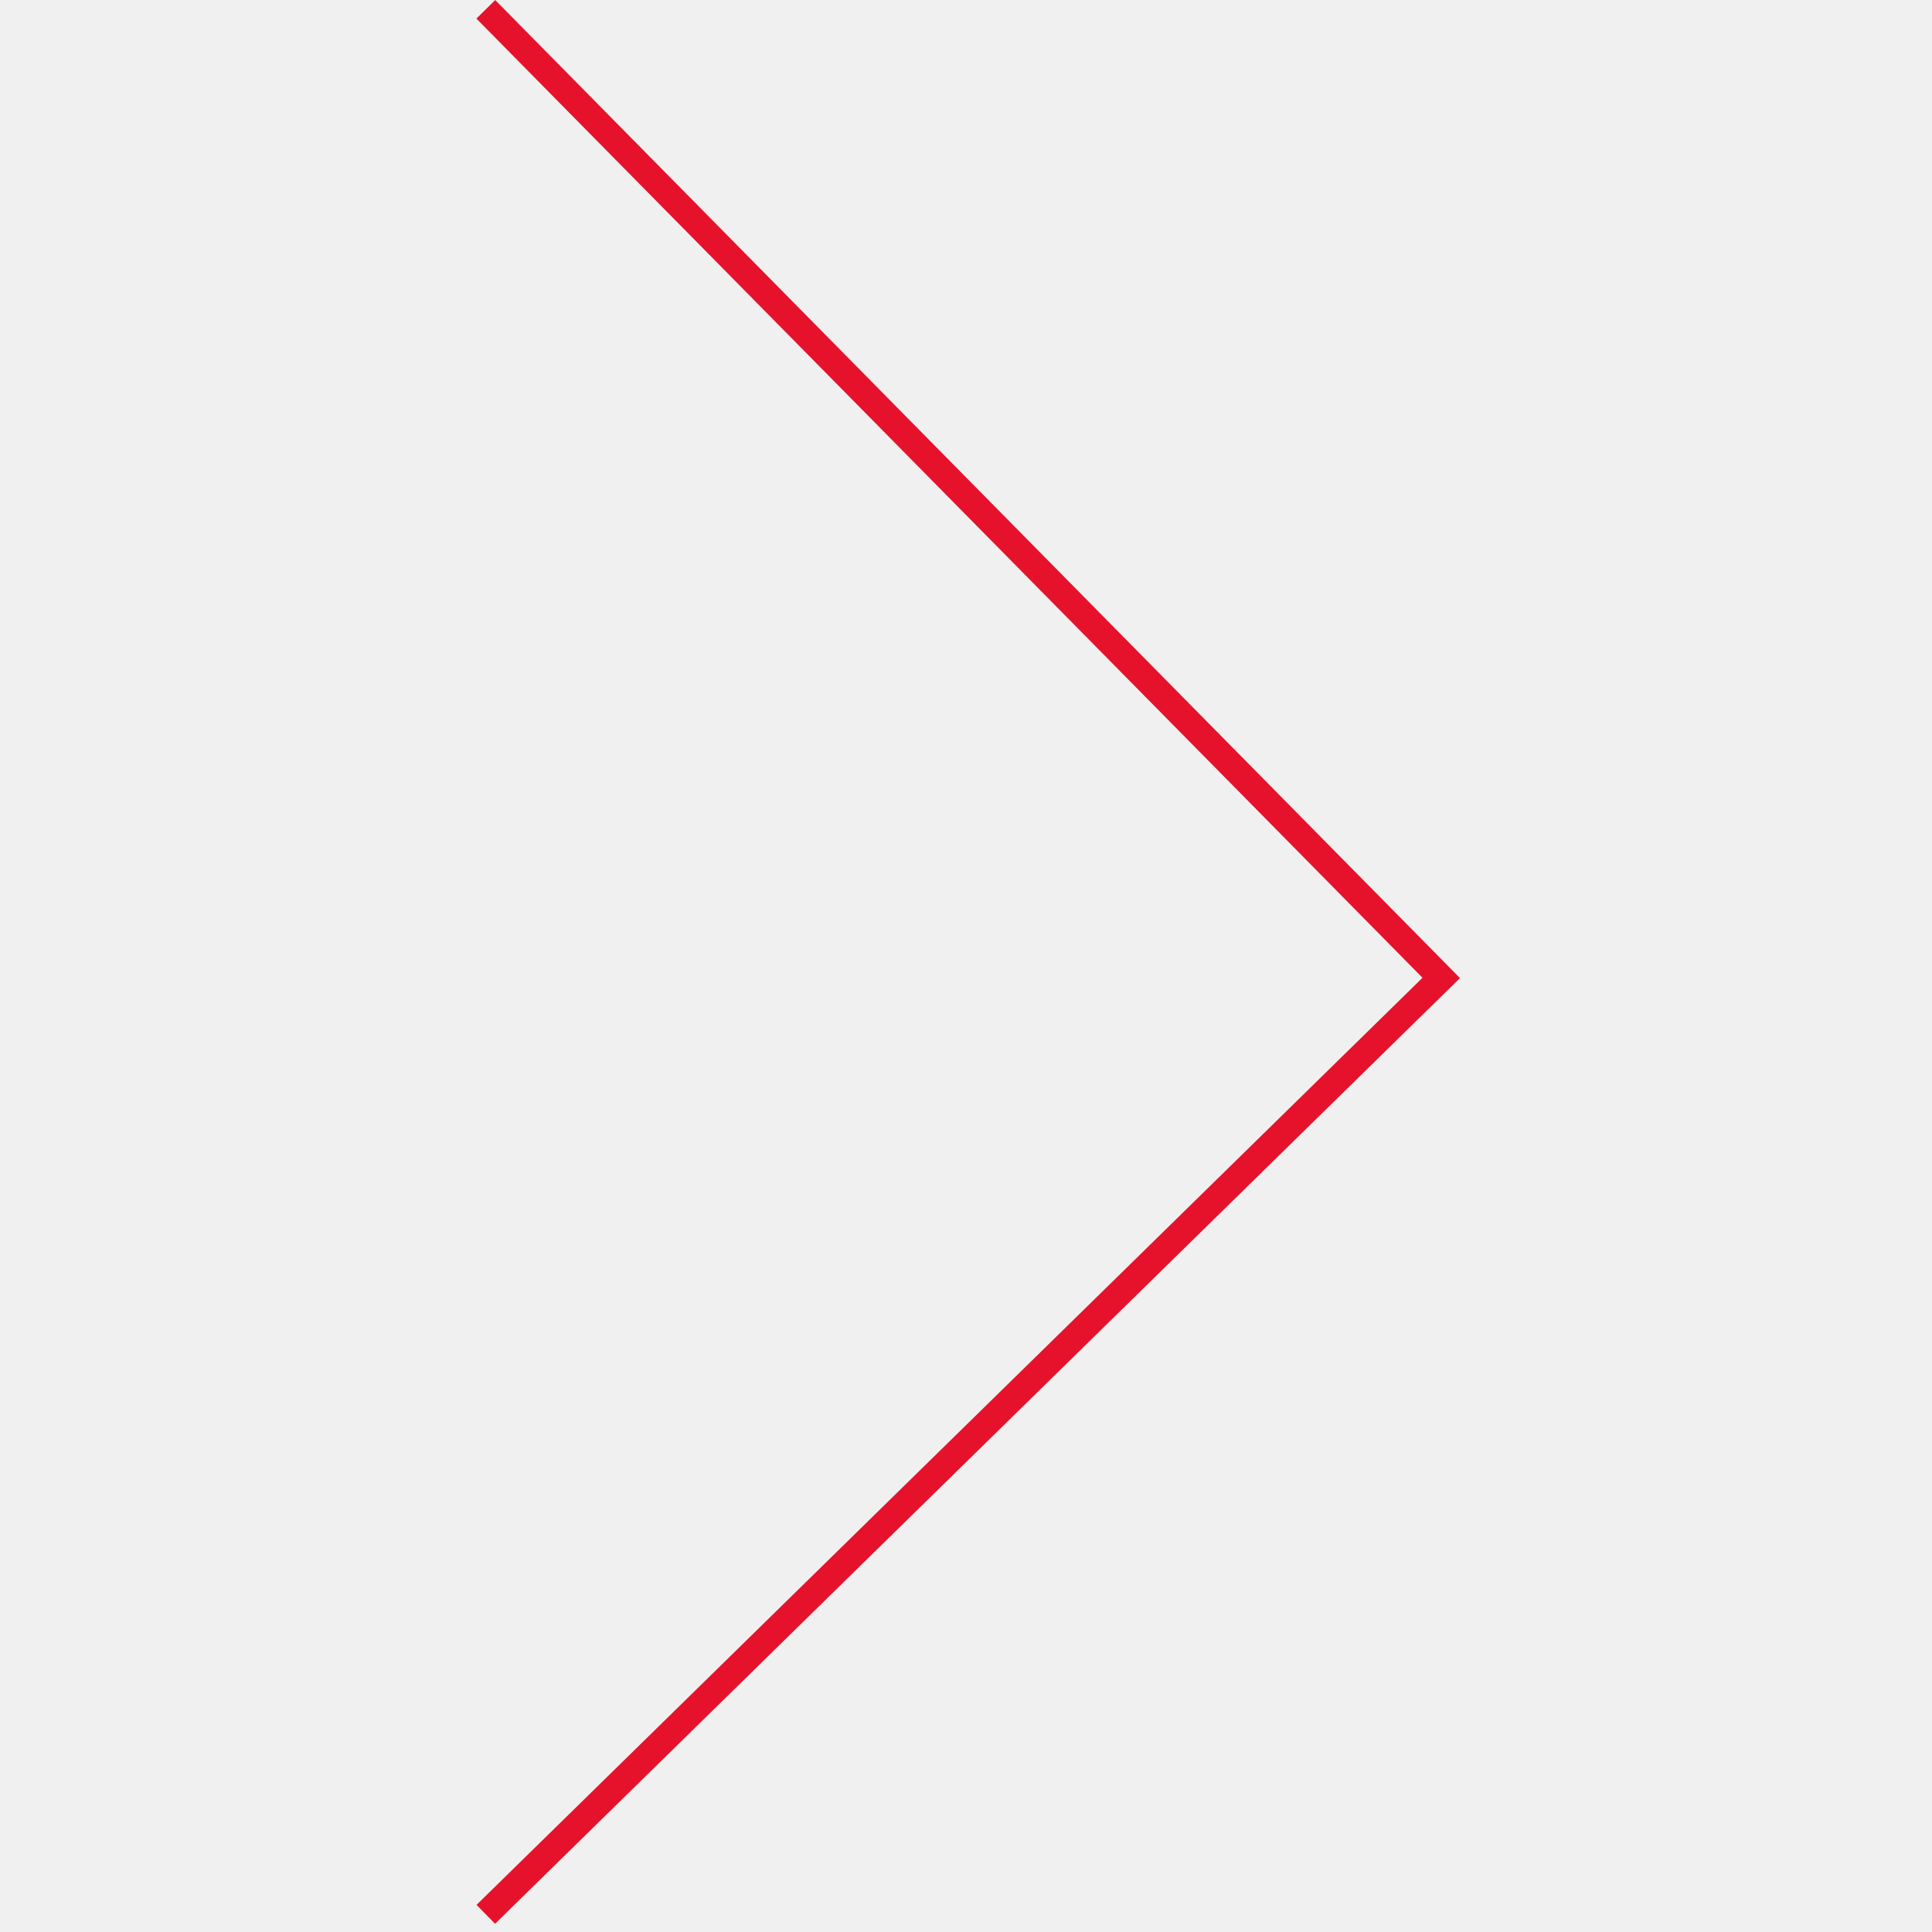
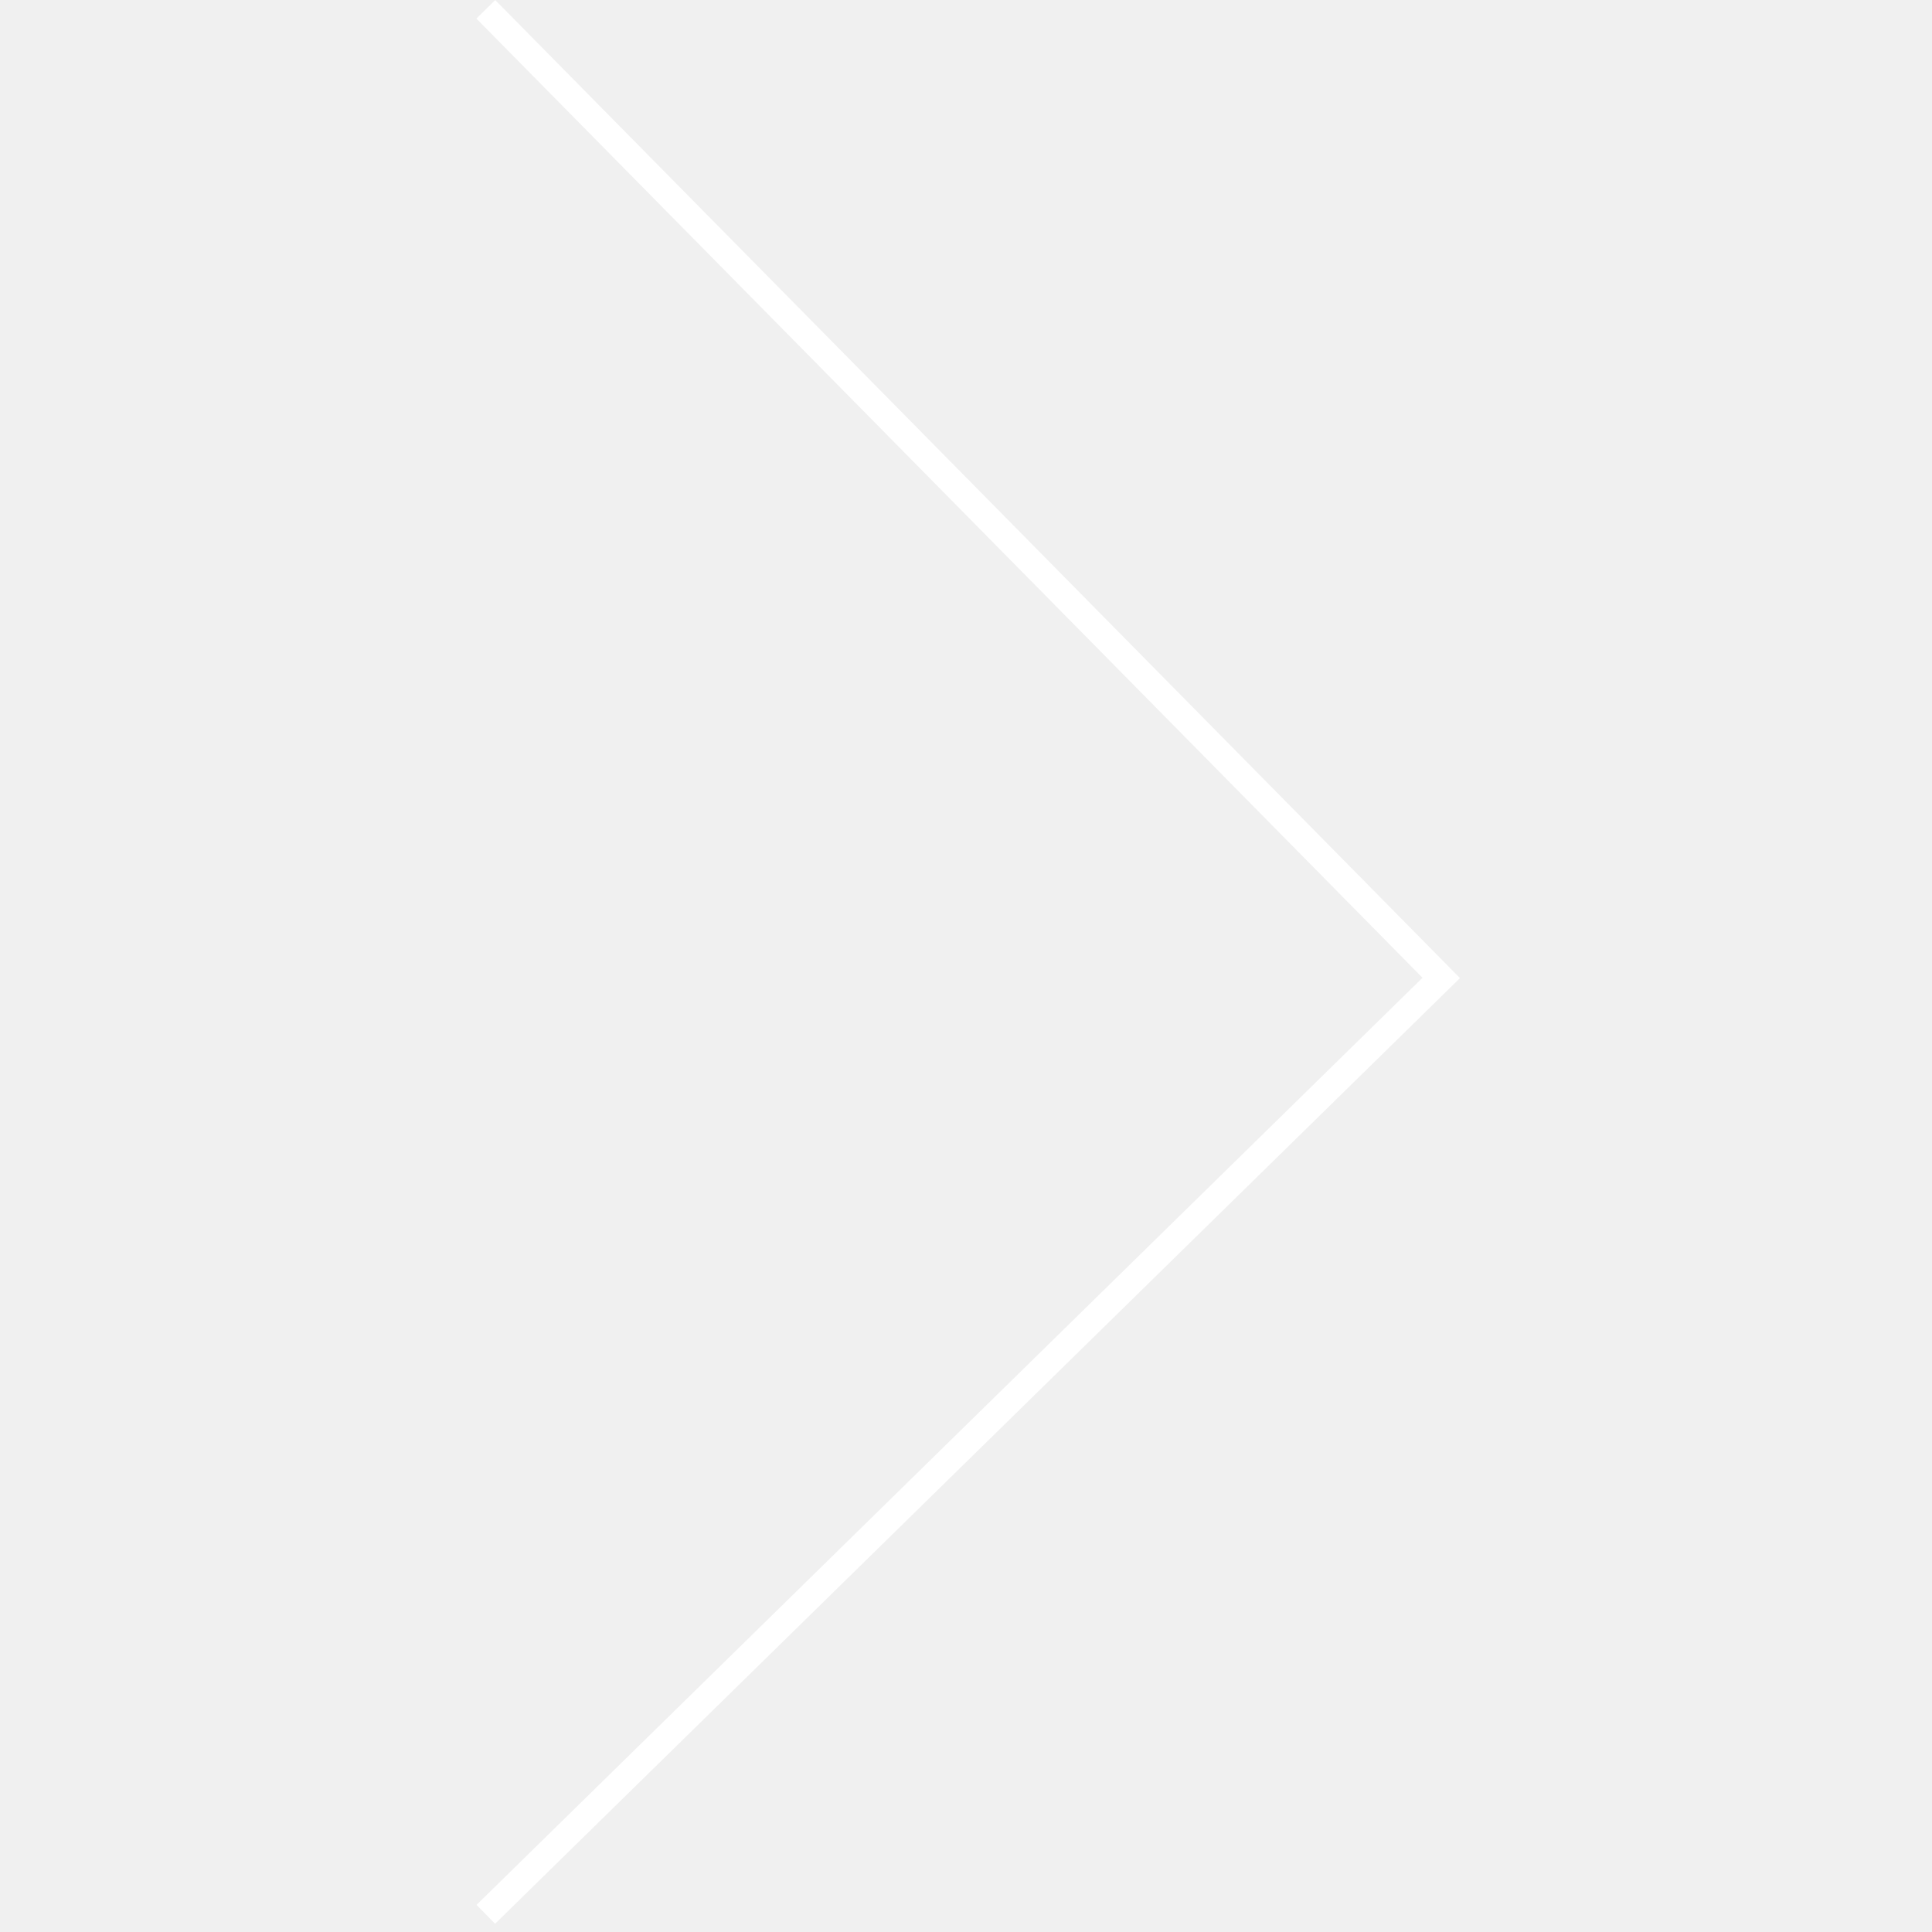
<svg xmlns="http://www.w3.org/2000/svg" width="73" height="73" viewBox="0 0 73 73" fill="none">
-   <path d="M18.706 72.689L18.006 71.975L53.749 36.945L18 0.702L18.712 0.002L55.165 36.957L18.706 72.689Z" fill="#E6122B" />
+   <path d="M18.706 72.689L18.006 71.975L53.749 36.945L18 0.702L18.712 0.002L55.165 36.957L18.706 72.689Z" fill="#fff" />
</svg>
